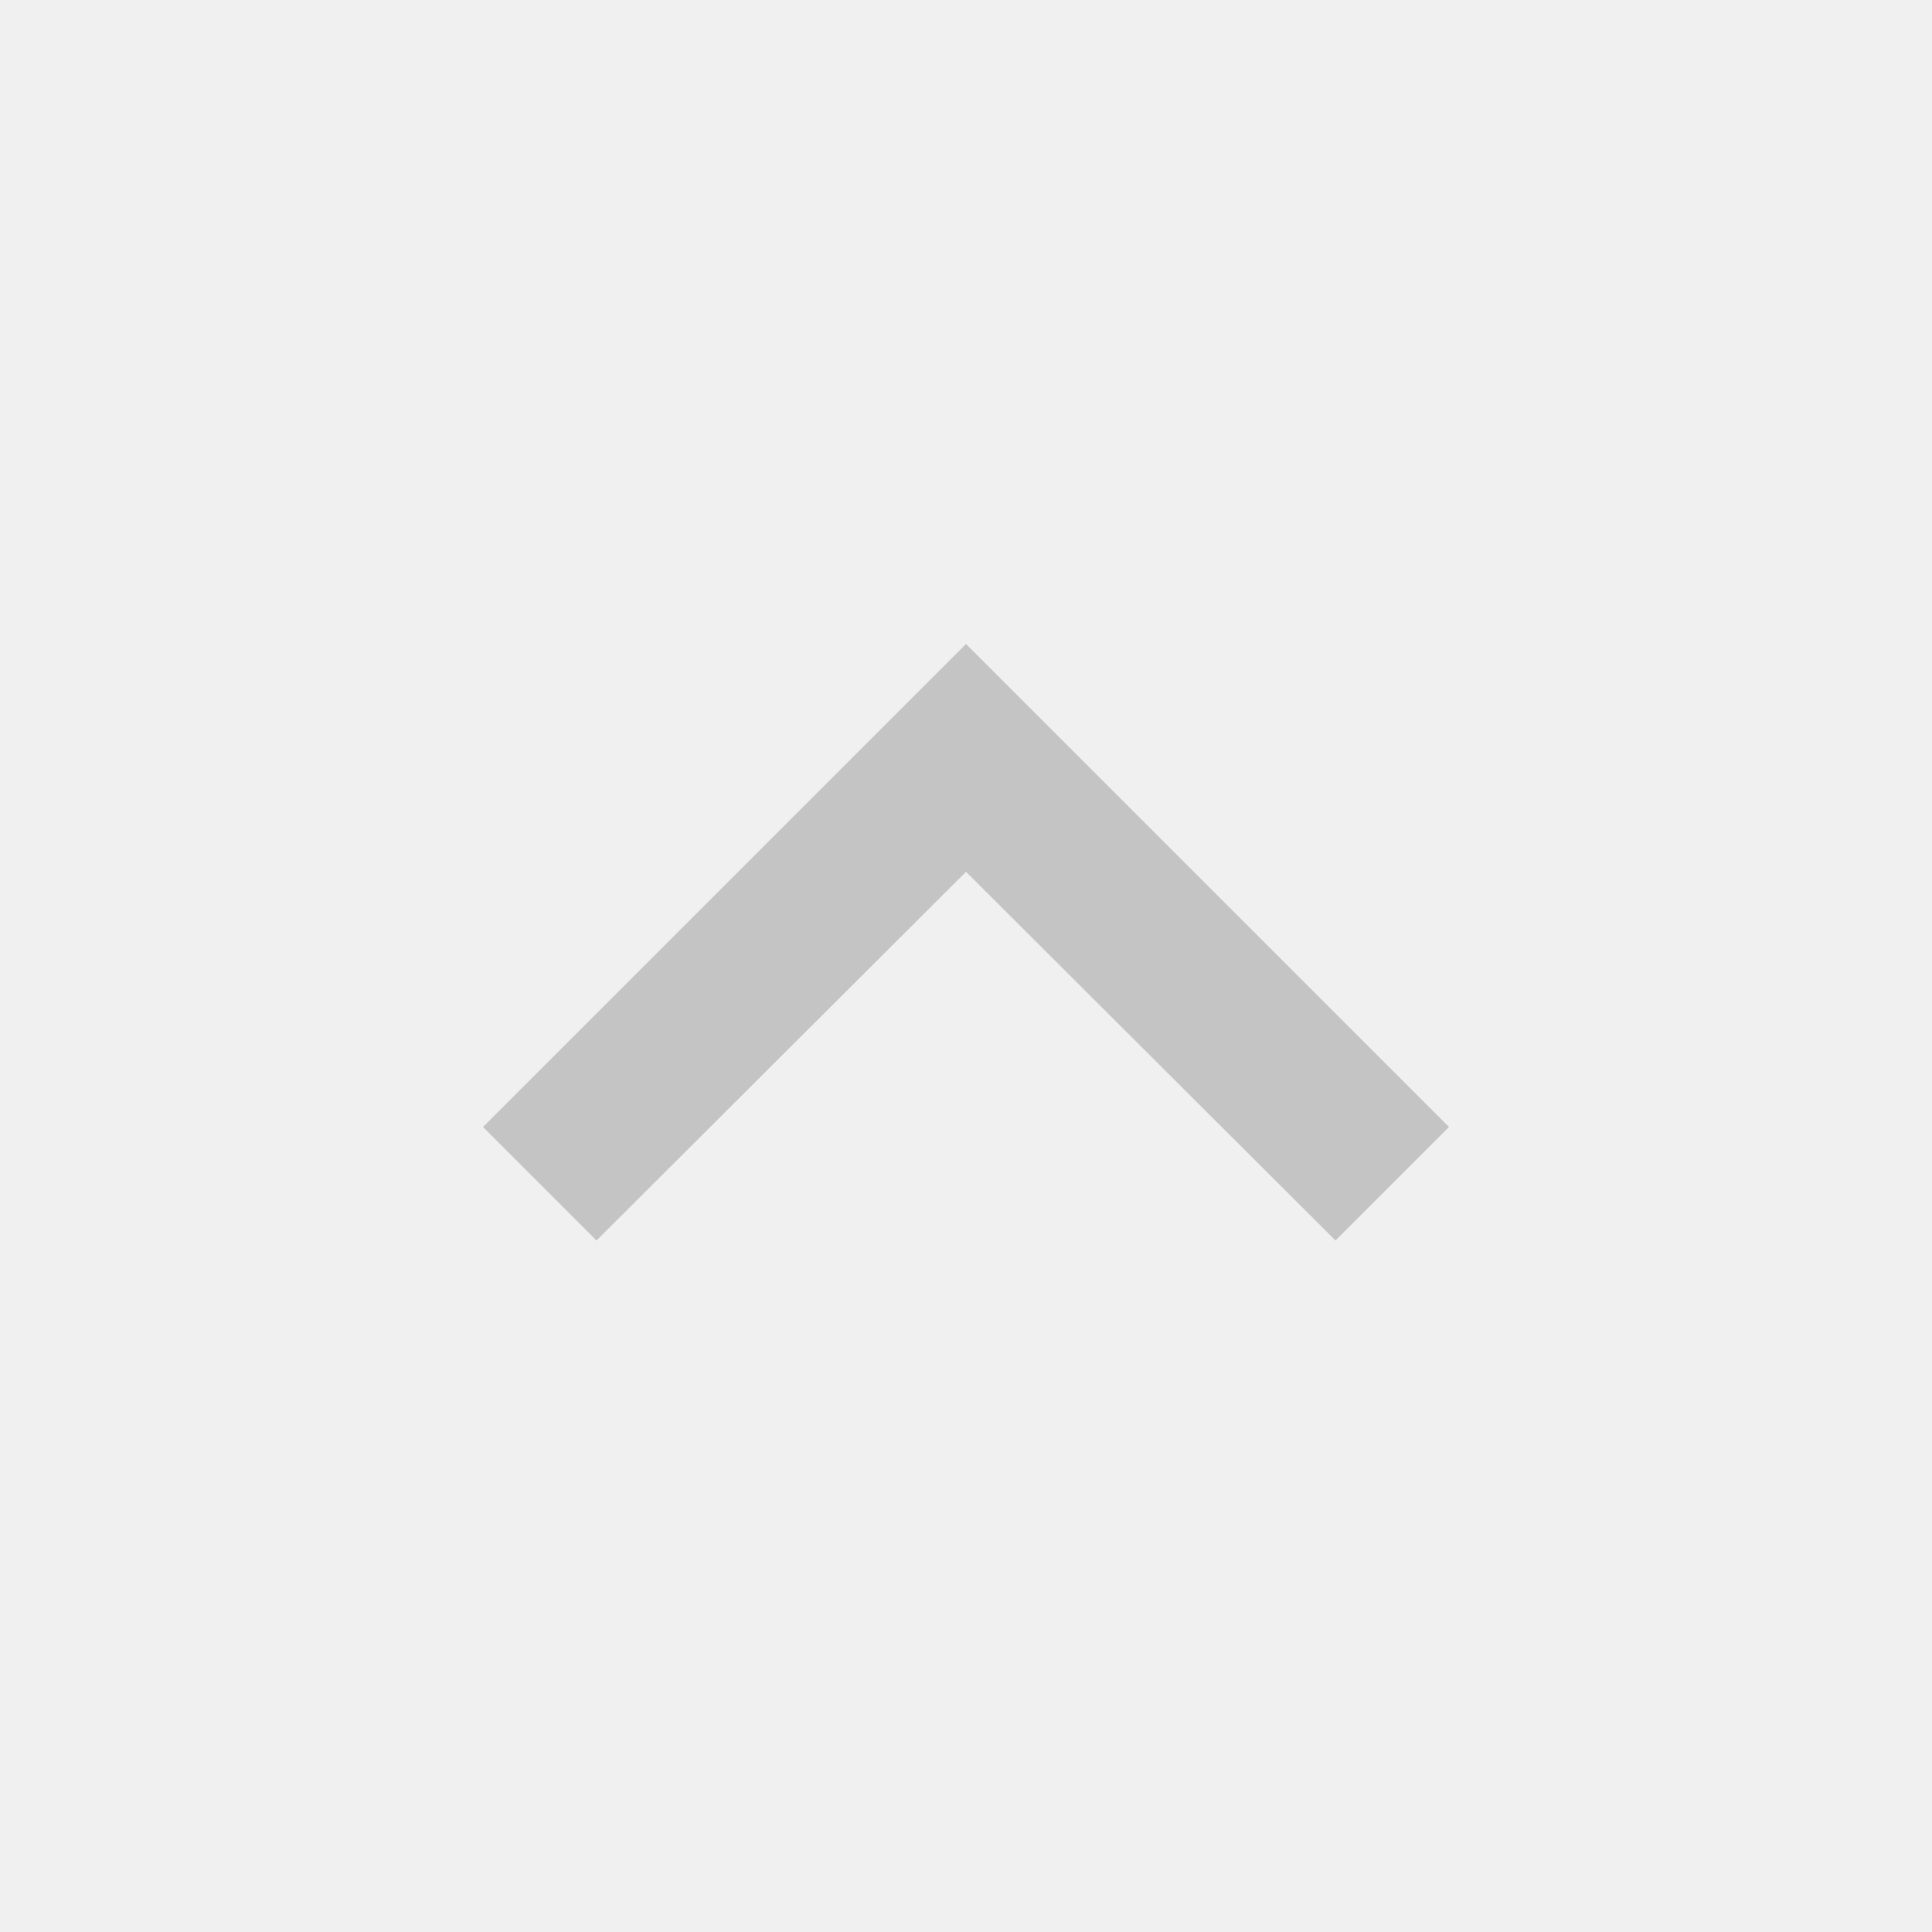
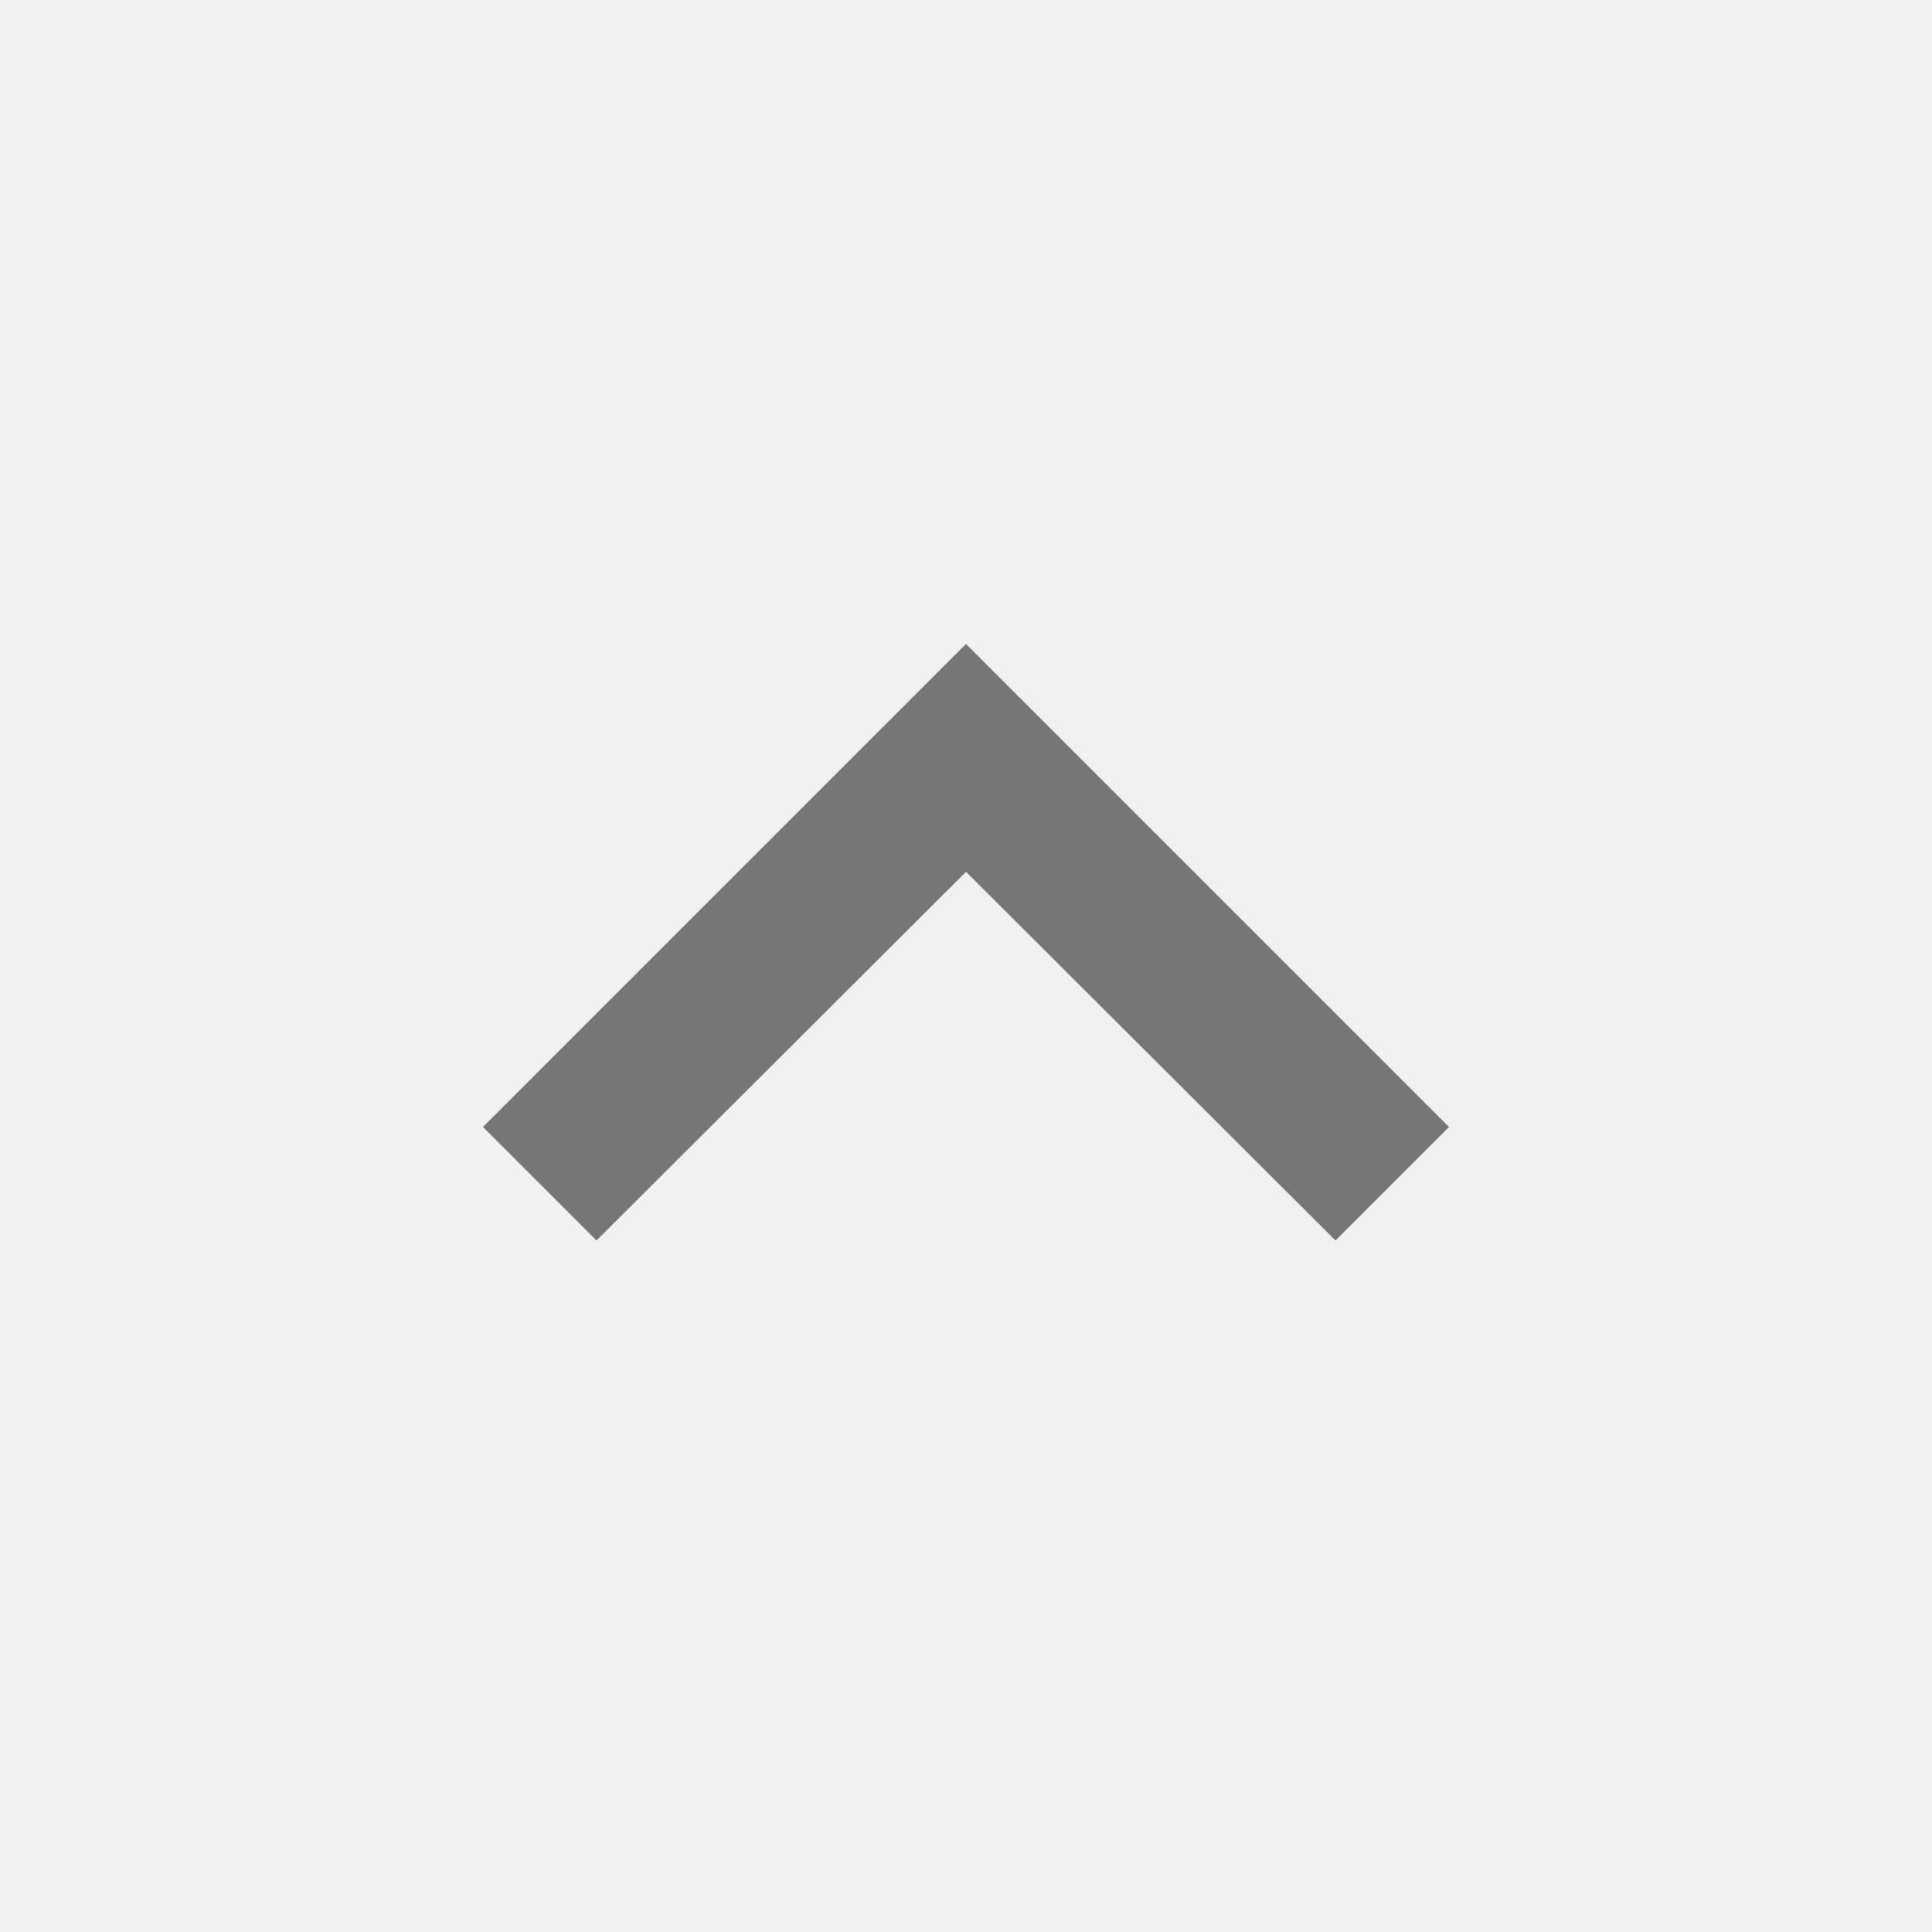
<svg xmlns="http://www.w3.org/2000/svg" width="40" height="40" viewBox="0 0 40 40" fill="none">
-   <g clip-path="url(#clip0_6087_2800)">
-     <path d="M12.35 25.683L20 18.05L27.65 25.683L30 23.333L20 13.333L10 23.333L12.35 25.683Z" fill="#C4C4C4" />
+   <g clip-path="url(#clip0_6427_2712)">
+     <path d="M12.35 25.683L20 18.05L27.65 25.683L30 23.333L20 13.333L10 23.333L12.35 25.683Z" fill="#767676" />
  </g>
  <defs>
-     <clipPath id="clip0_6087_2800">
+     <clipPath id="clip0_6427_2712">
      <rect width="40" height="40" fill="white" />
    </clipPath>
  </defs>
</svg>
